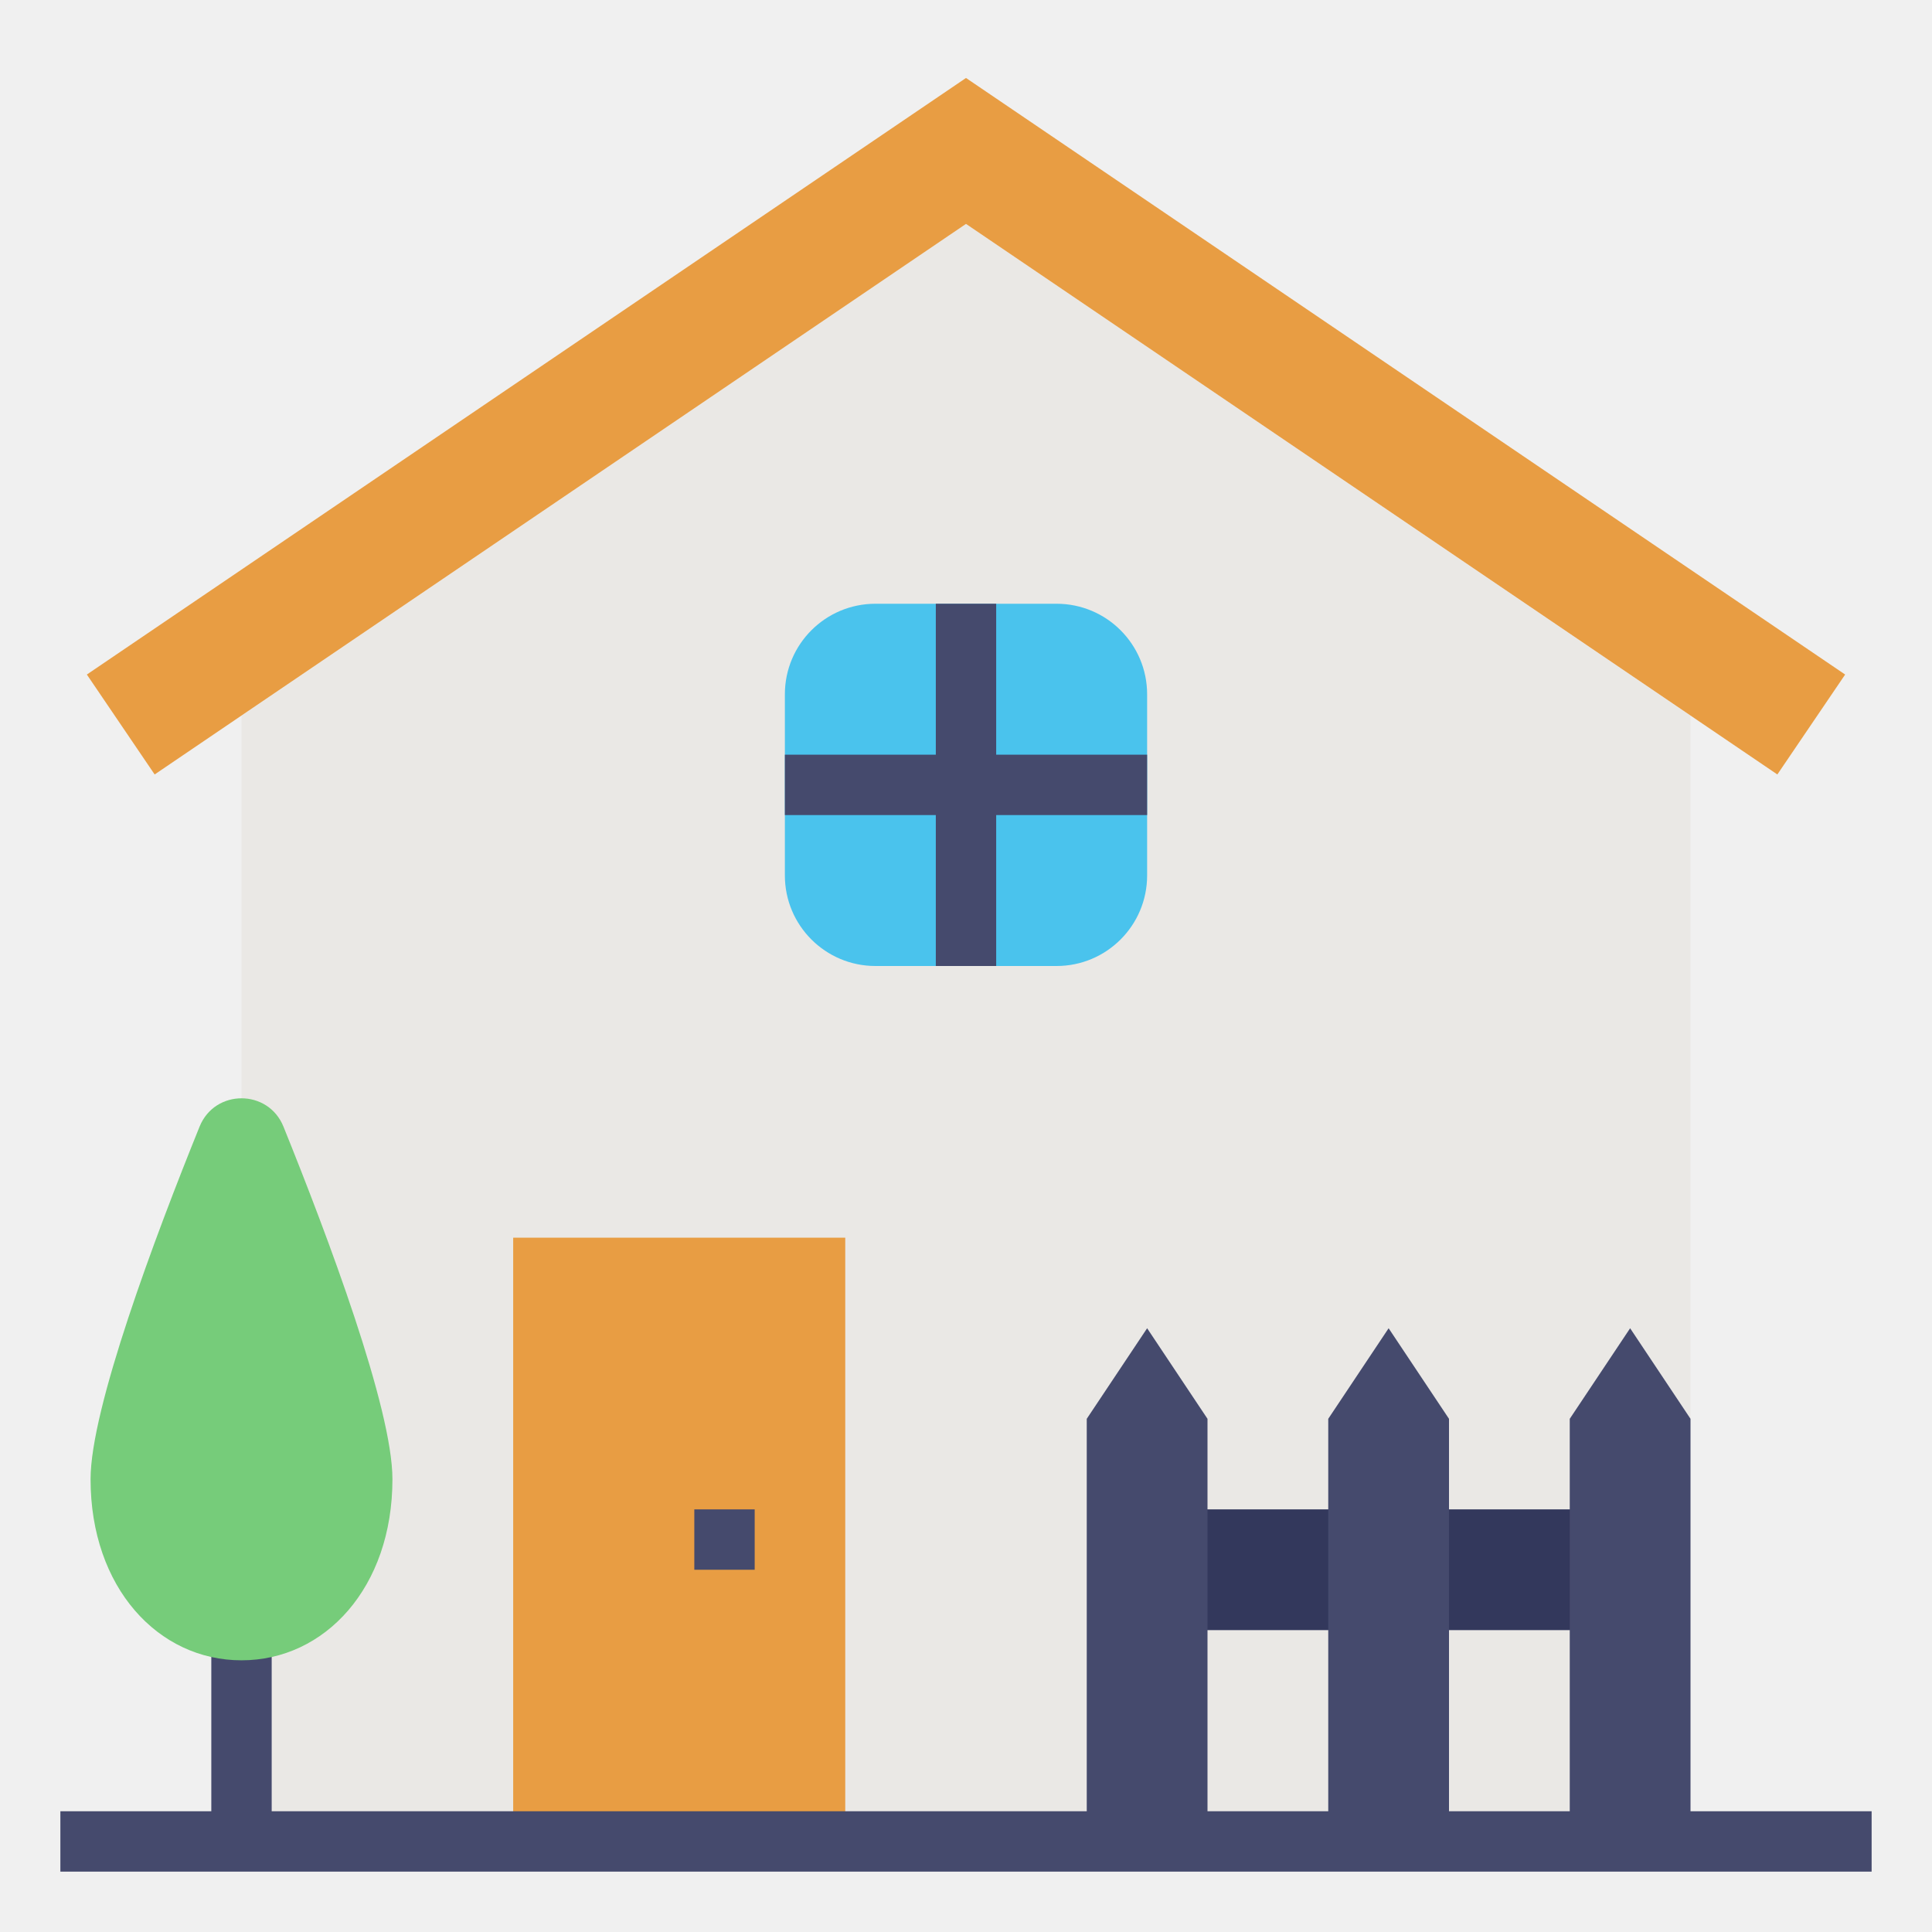
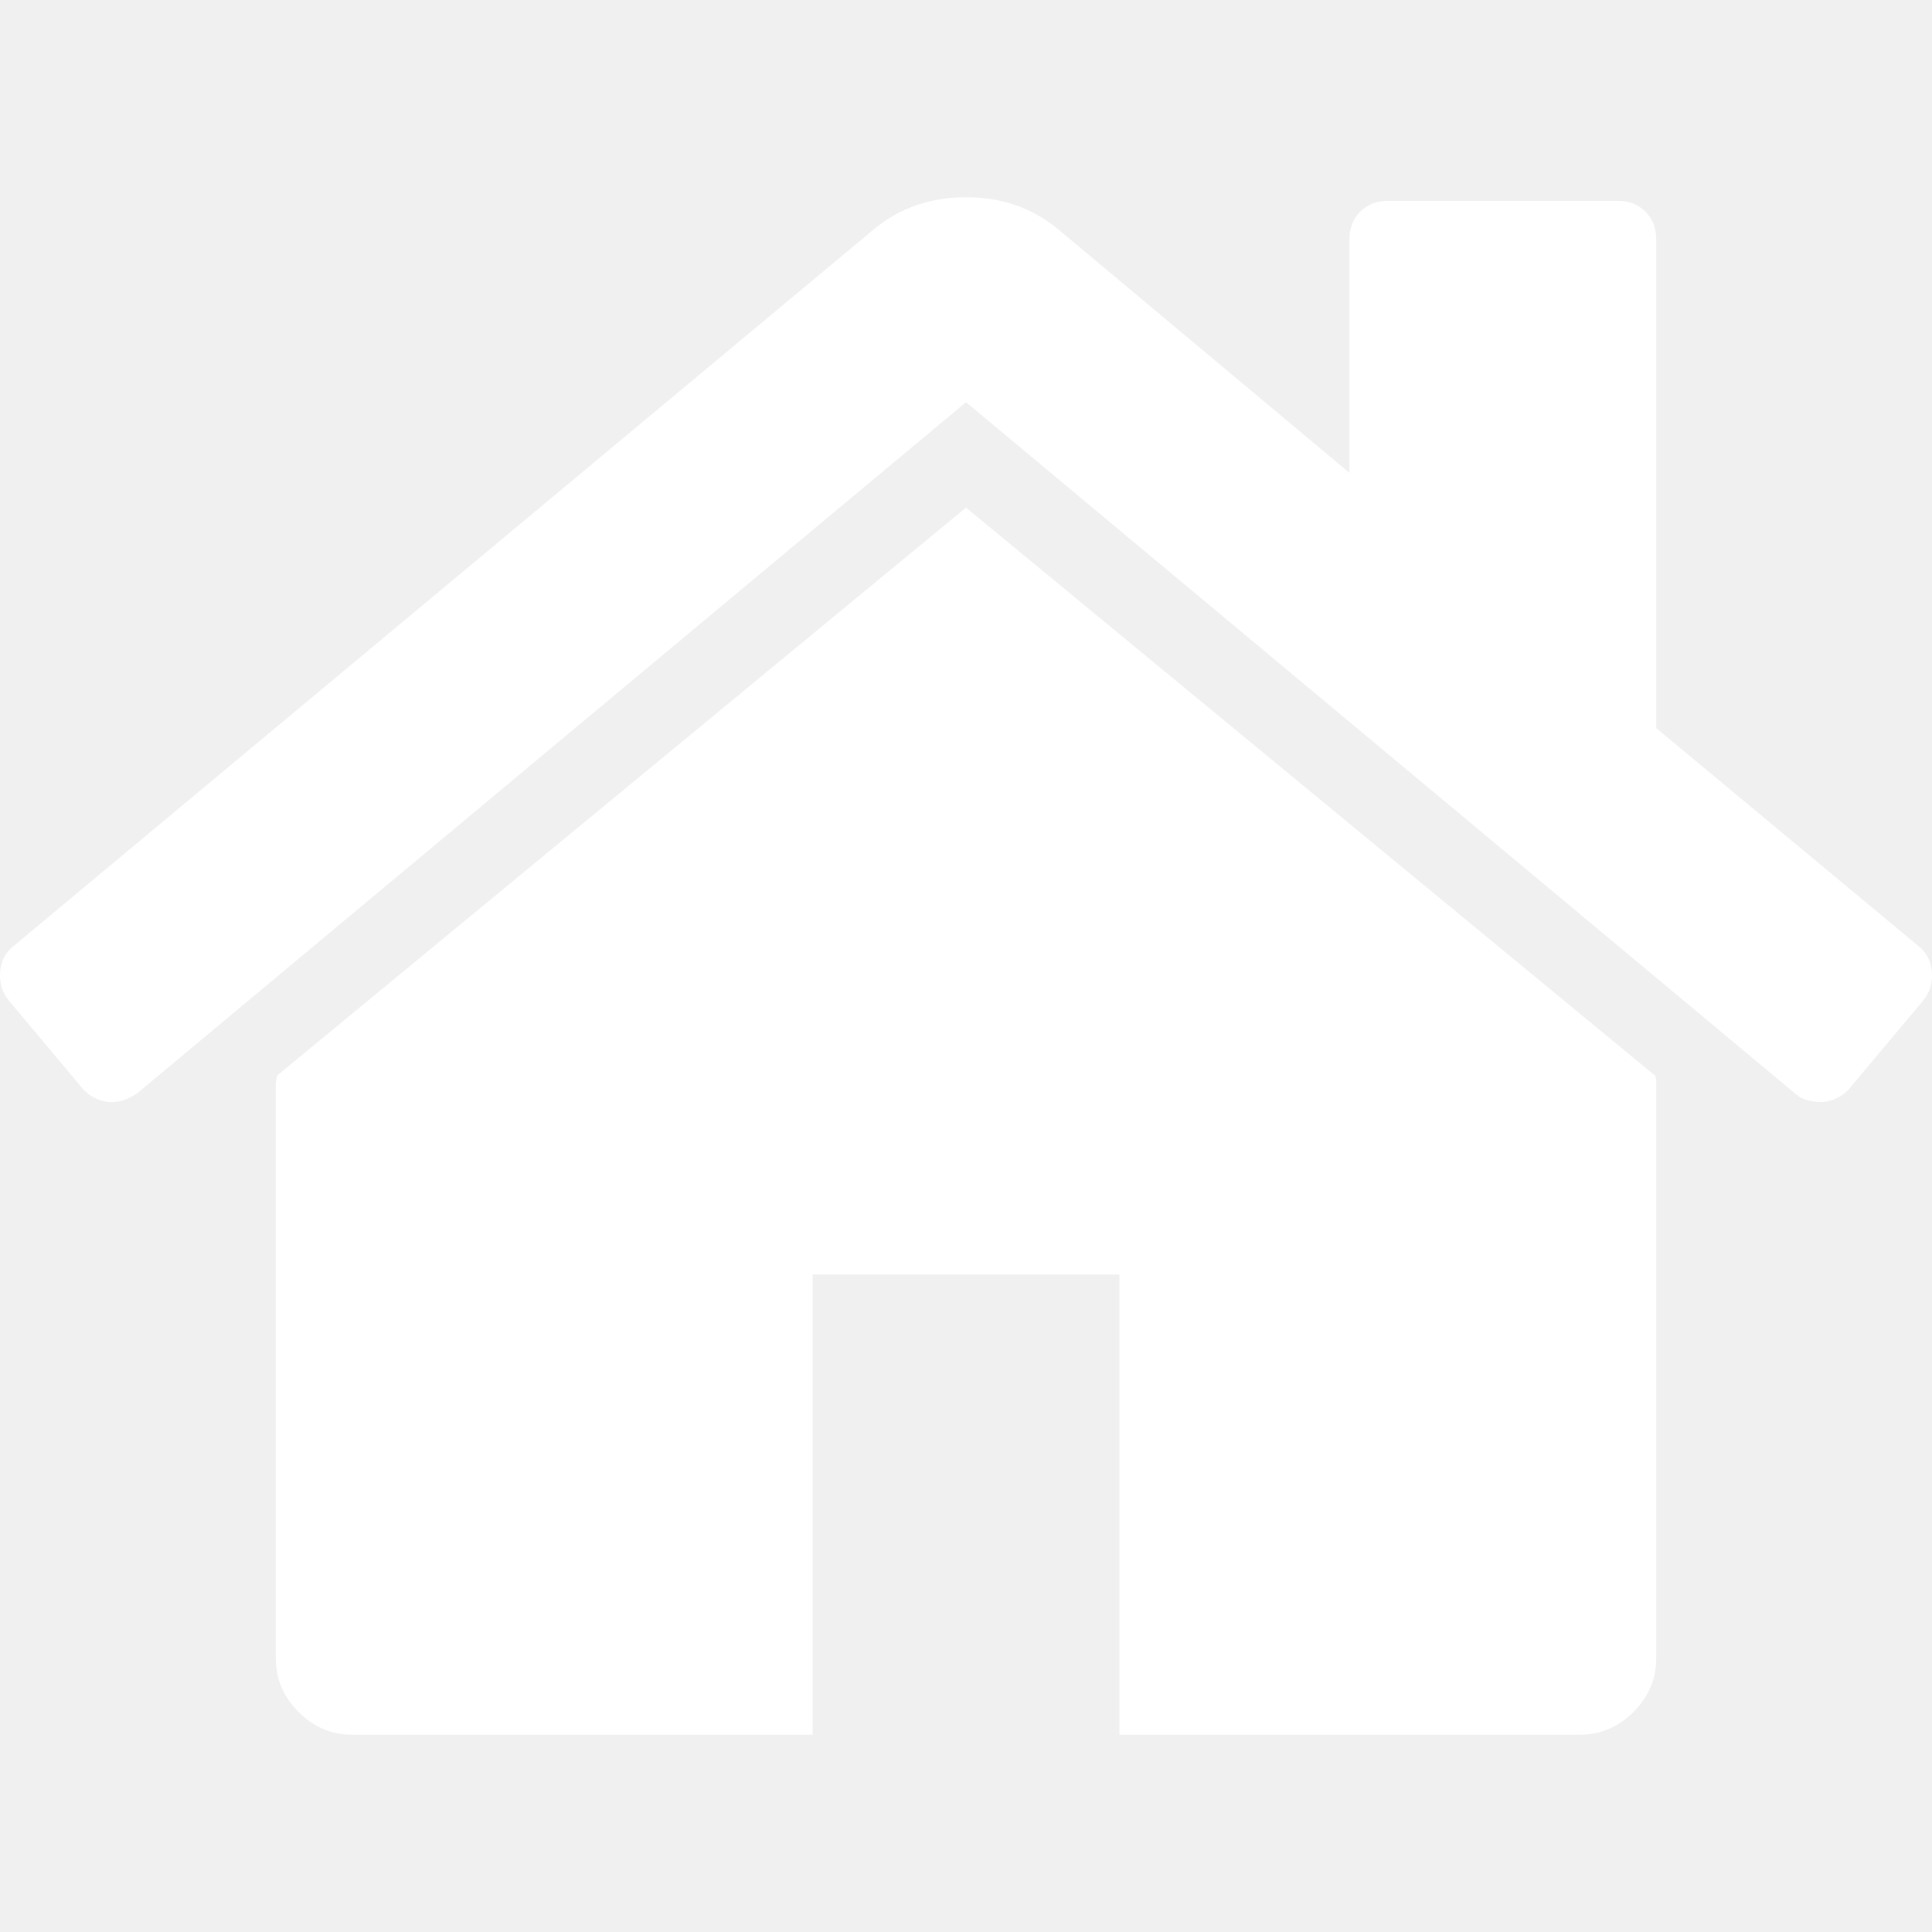
- <svg xmlns="http://www.w3.org/2000/svg" id="Flat" enable-background="new 0 0 64 64" height="512" viewBox="0 0 64 64" width="512">
-   <path d="m32 7.417-24 16.293v37.29h48v-37.29z" fill="#eae8e5" />
-   <path d="m17 41h11v20h-11z" fill="#e89d43" />
-   <path d="m39 50h14v4h-14z" fill="#33385c" />
-   <g fill="#454a6d">
-     <path d="m36 61v-14l2-3 2 3v14z" />
-     <path d="m44 61v-14l2-3 2 3v14z" />
-     <path d="m52 61v-14l2-3 2 3v14z" />
+ <svg xmlns="http://www.w3.org/2000/svg" version="1.1" width="512" height="512" x="0" y="0" viewBox="0 0 460.298 460.297" style="enable-background:new 0 0 512 512" xml:space="preserve" class="">
+   <g>
+     <g>
+       <g>
+         <path d="M230.149,120.939L65.986,256.274c0,0.191-0.048,0.472-0.144,0.855c-0.094,0.38-0.144,0.656-0.144,0.852v137.041    c0,4.948,1.809,9.236,5.426,12.847c3.616,3.613,7.898,5.431,12.847,5.431h109.63V303.664h73.097v109.64h109.629    c4.948,0,9.236-1.814,12.847-5.435c3.617-3.607,5.432-7.898,5.432-12.847V257.981c0-0.76-0.104-1.334-0.288-1.707L230.149,120.939    z" fill="#ffffff" data-original="#000000" style="" class="" />
+         <path d="M457.122,225.438L394.6,173.476V56.989c0-2.663-0.856-4.853-2.574-6.567c-1.704-1.712-3.894-2.568-6.563-2.568h-54.816    c-2.666,0-4.855,0.856-6.57,2.568c-1.711,1.714-2.566,3.905-2.566,6.567v55.673l-69.662-58.245    c-6.084-4.949-13.318-7.423-21.694-7.423c-8.375,0-15.608,2.474-21.698,7.423L3.172,225.438c-1.903,1.52-2.946,3.566-3.14,6.136    c-0.193,2.568,0.472,4.811,1.997,6.713l17.701,21.128c1.525,1.712,3.521,2.759,5.996,3.142c2.285,0.192,4.57-0.476,6.855-1.998    L230.149,95.817l197.57,164.741c1.526,1.328,3.521,1.991,5.996,1.991h0.858c2.471-0.376,4.463-1.43,5.996-3.138l17.703-21.125    c1.522-1.906,2.189-4.145,1.991-6.716C460.068,229.007,459.021,226.961,457.122,225.438z" fill="#ffffff" data-original="#000000" style="" class="" />
+       </g>
+     </g>
+     <g>
+ </g>
+     <g>
+ </g>
+     <g>
+ </g>
+     <g>
+ </g>
+     <g>
+ </g>
+     <g>
+ </g>
+     <g>
+ </g>
+     <g>
+ </g>
+     <g>
+ </g>
+     <g>
+ </g>
+     <g>
+ </g>
+     <g>
+ </g>
+     <g>
+ </g>
+     <g>
+ </g>
+     <g>
+ </g>
  </g>
-   <path d="m35 32h-6c-1.657 0-3-1.343-3-3v-6c0-1.657 1.343-3 3-3h6c1.657 0 3 1.343 3 3v6c0 1.657-1.343 3-3 3z" fill="#4ac3ed" />
-   <path d="m38 25h-5v-5h-2v5h-5v2h5v5h2v-5h5z" fill="#454a6d" />
-   <path d="m23 50h2v2h-2z" fill="#454a6d" />
-   <path d="m7 53h2v8h-2z" fill="#454a6d" />
-   <path d="m13 49c0 3.59-2.239 6-5 6s-5-2.41-5-6c0-2.344 2.131-8.02 3.611-11.679.506-1.251 2.273-1.251 2.779 0 1.479 3.659 3.61 9.335 3.61 11.679z" fill="#76cc7a" />
-   <path d="m2 60h60v2h-60z" fill="#454a6d" />
-   <path d="m58.877 25.655-26.877-18.238-26.877 18.238-2.246-3.31 29.123-19.762 29.123 19.762z" fill="#e89d43" />
</svg>
